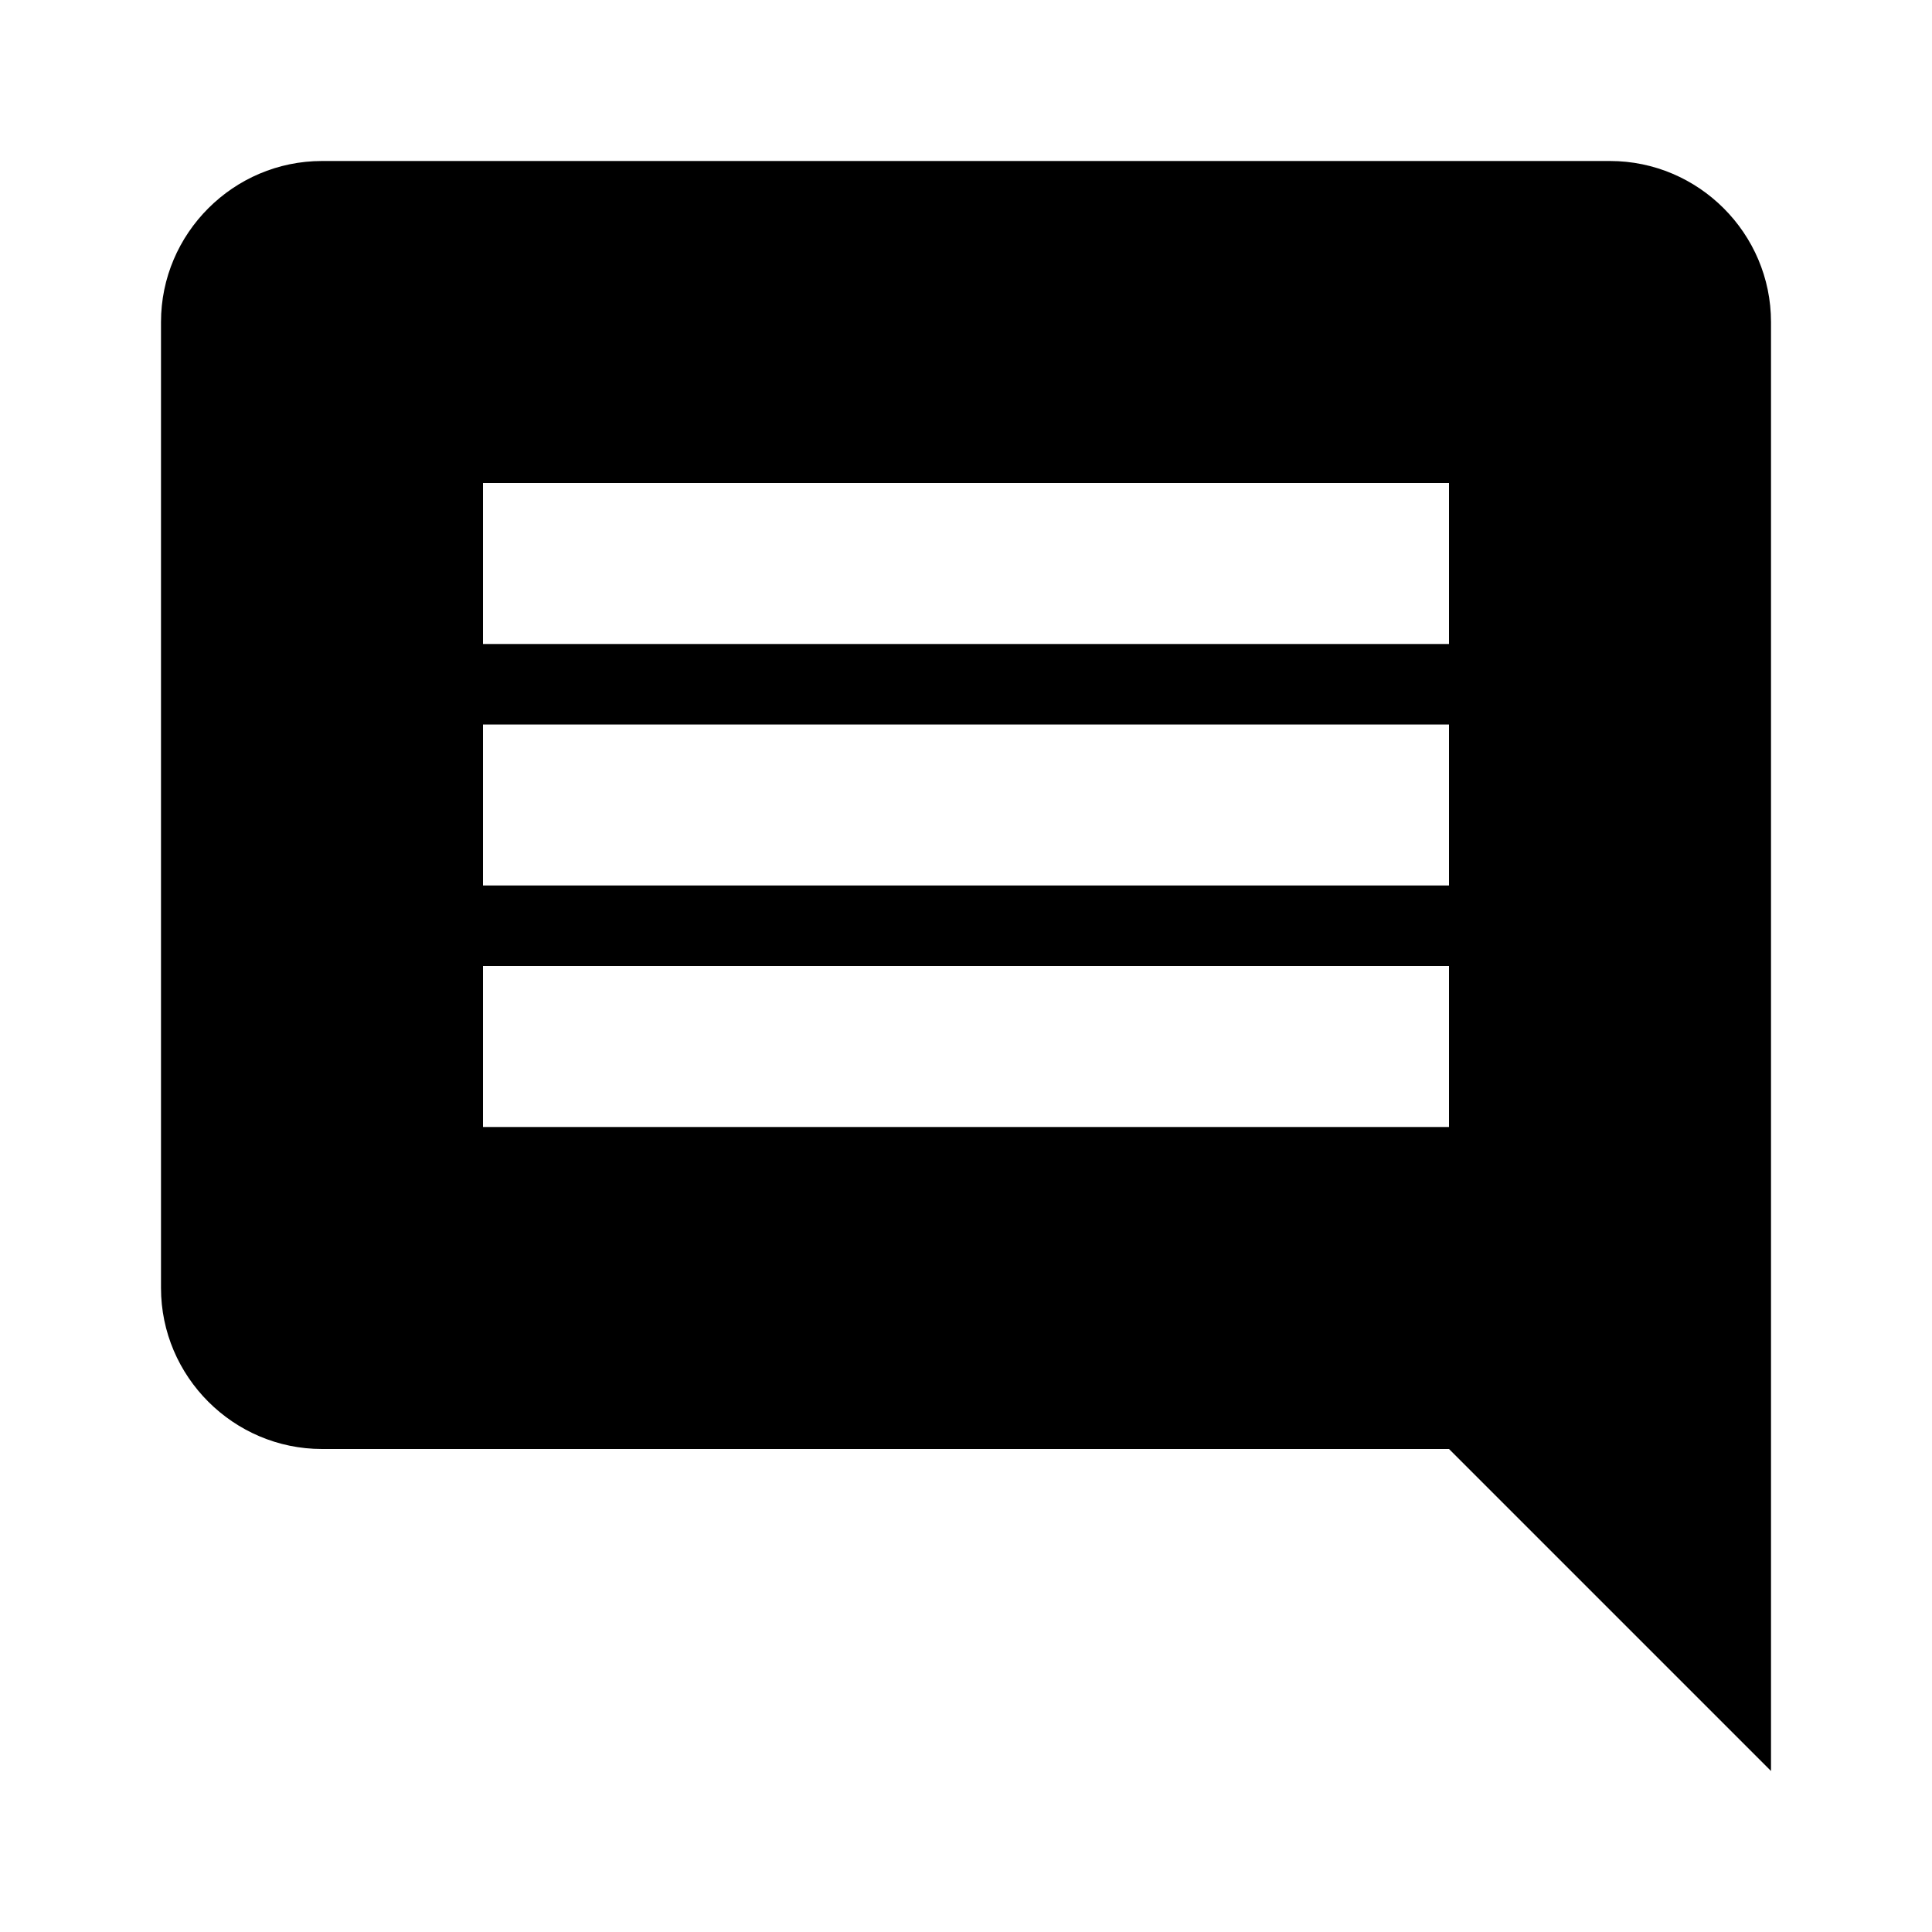
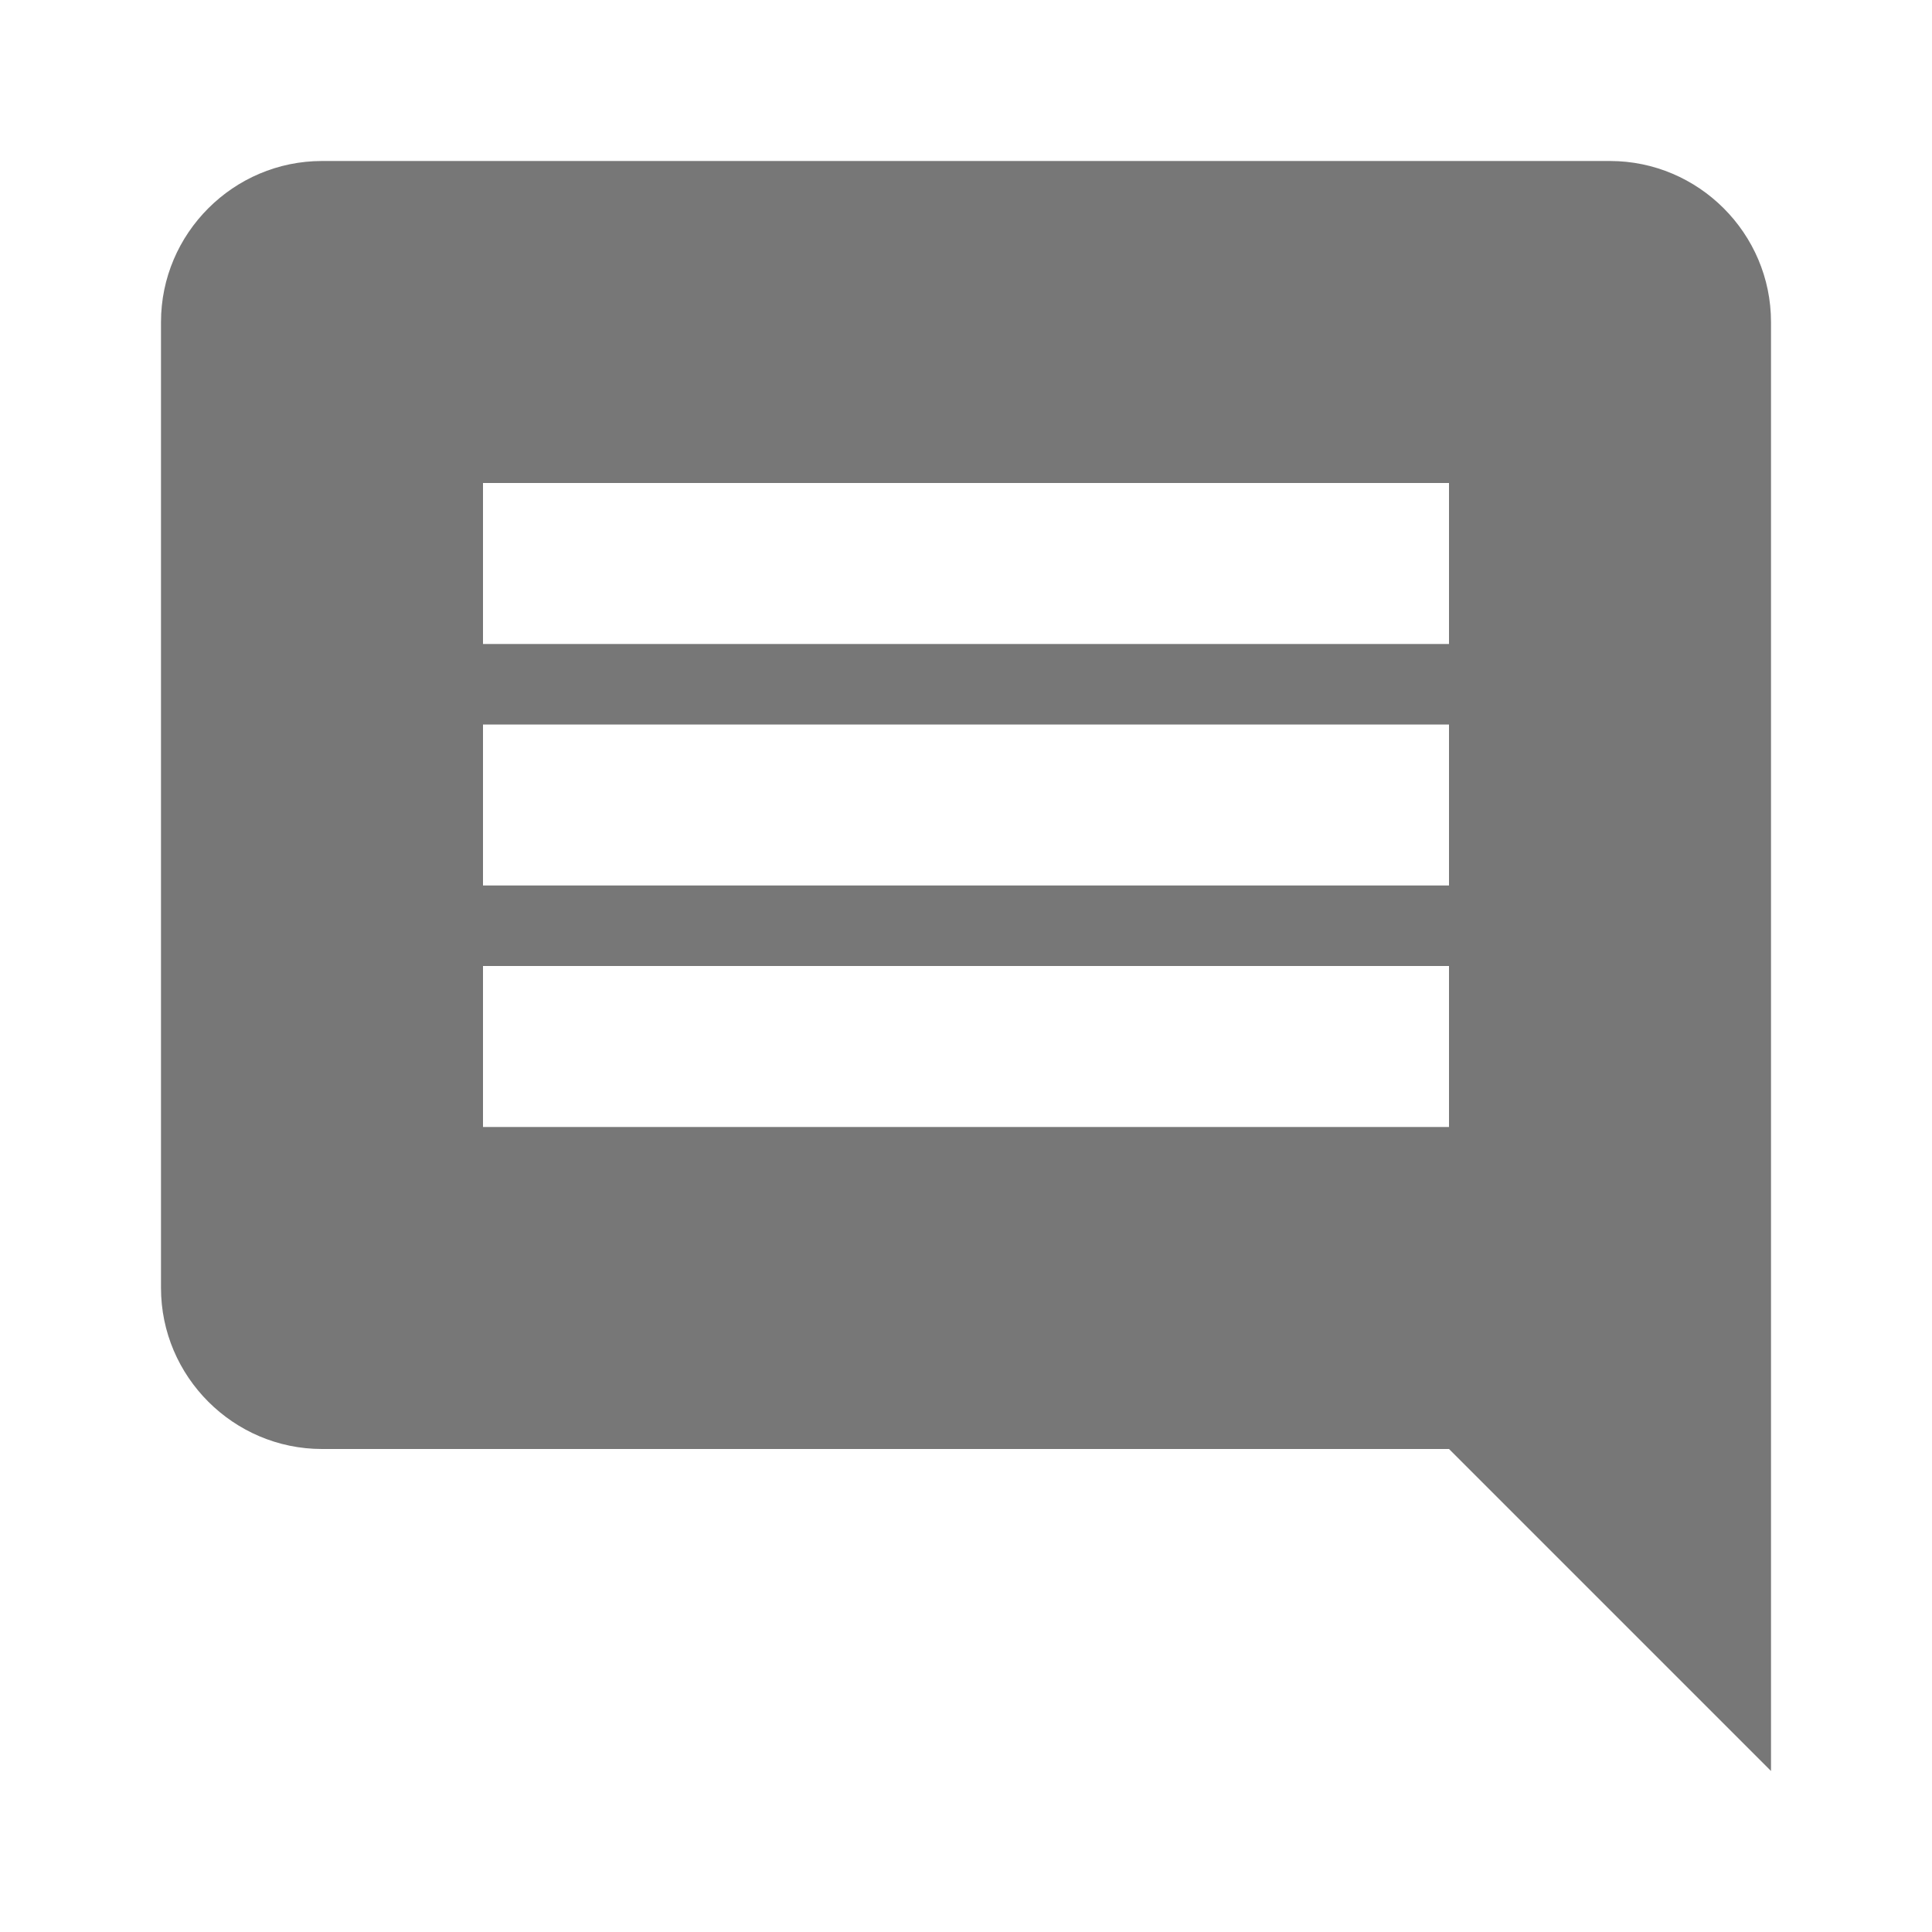
- <svg xmlns="http://www.w3.org/2000/svg" fill="#000000" height="24" viewBox="0 0 24 24" width="24">
+ <svg xmlns="http://www.w3.org/2000/svg" fill="#777" height="24" viewBox="0 0 24 24" width="24">
  <path d="M20 2H4c-1.1 0-2 .9-2 2v12c0 1.1.9 2 2 2h14l4 4V4c0-1.1-.9-2-2-2zm-2 12H6v-2h12v2zm0-3H6V9h12v2zm0-3H6V6h12v2z" />
  <path d="M0 0h24v24H0z" fill="none" />
</svg>
